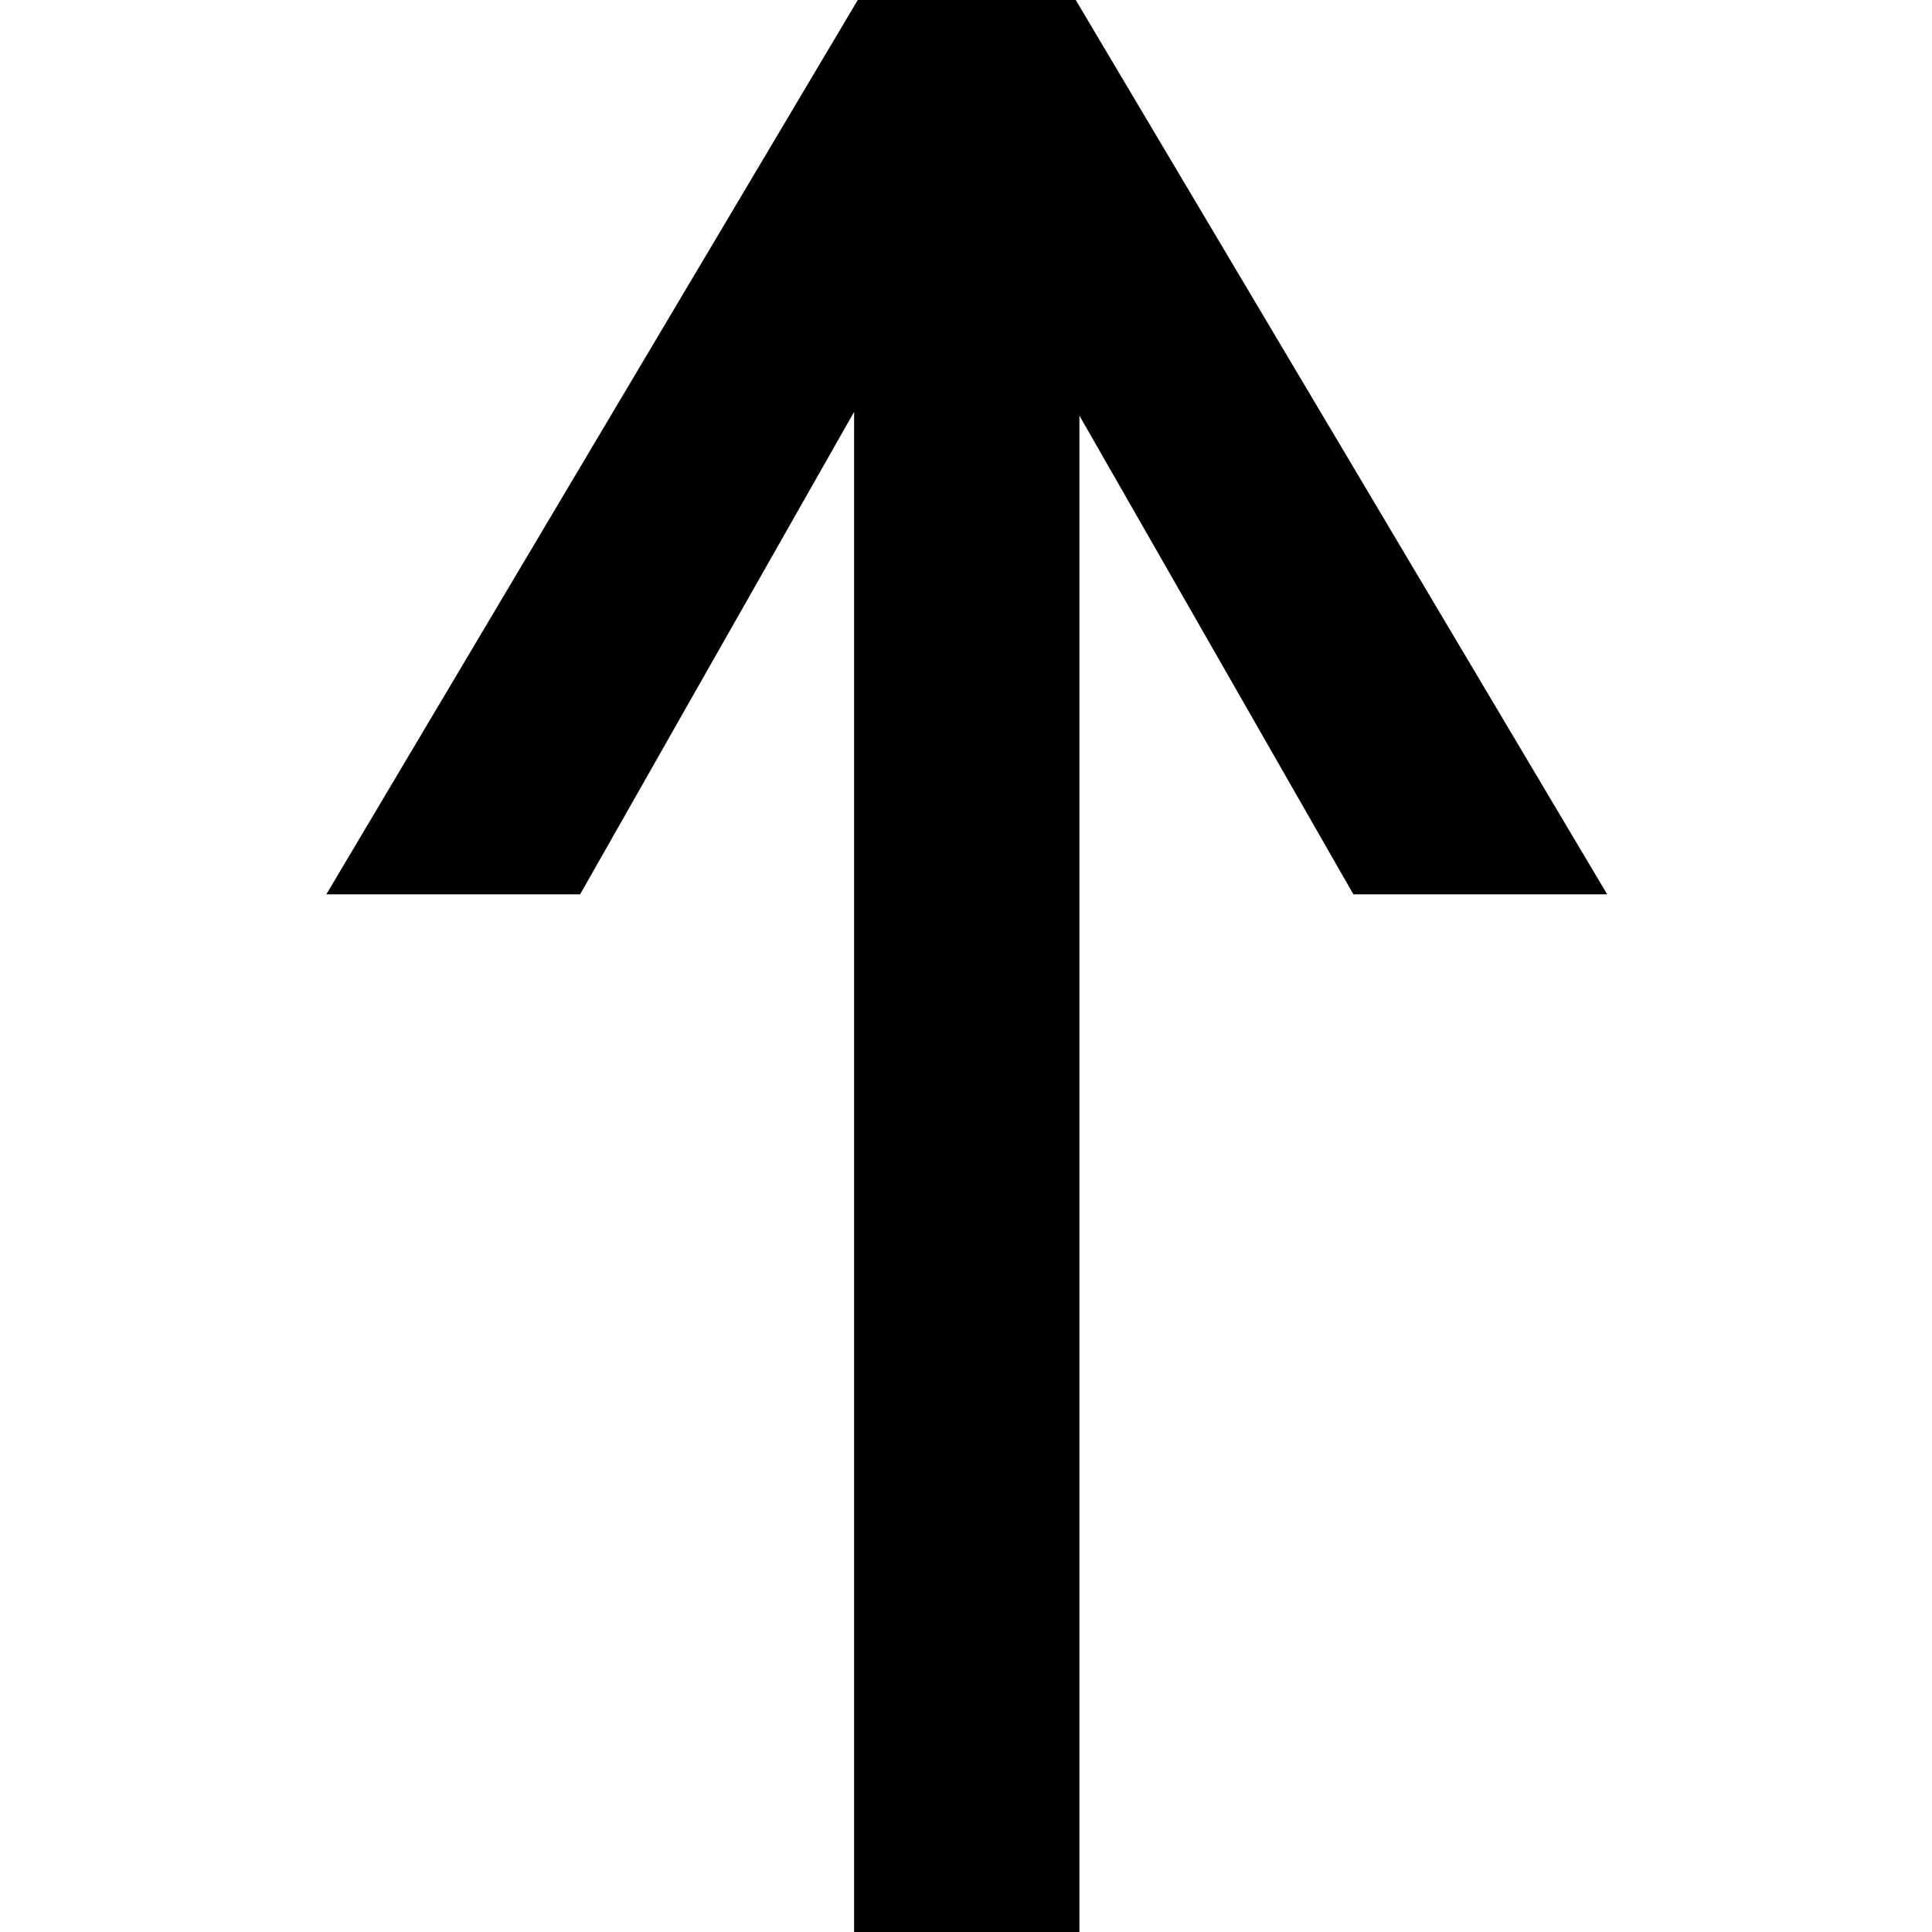
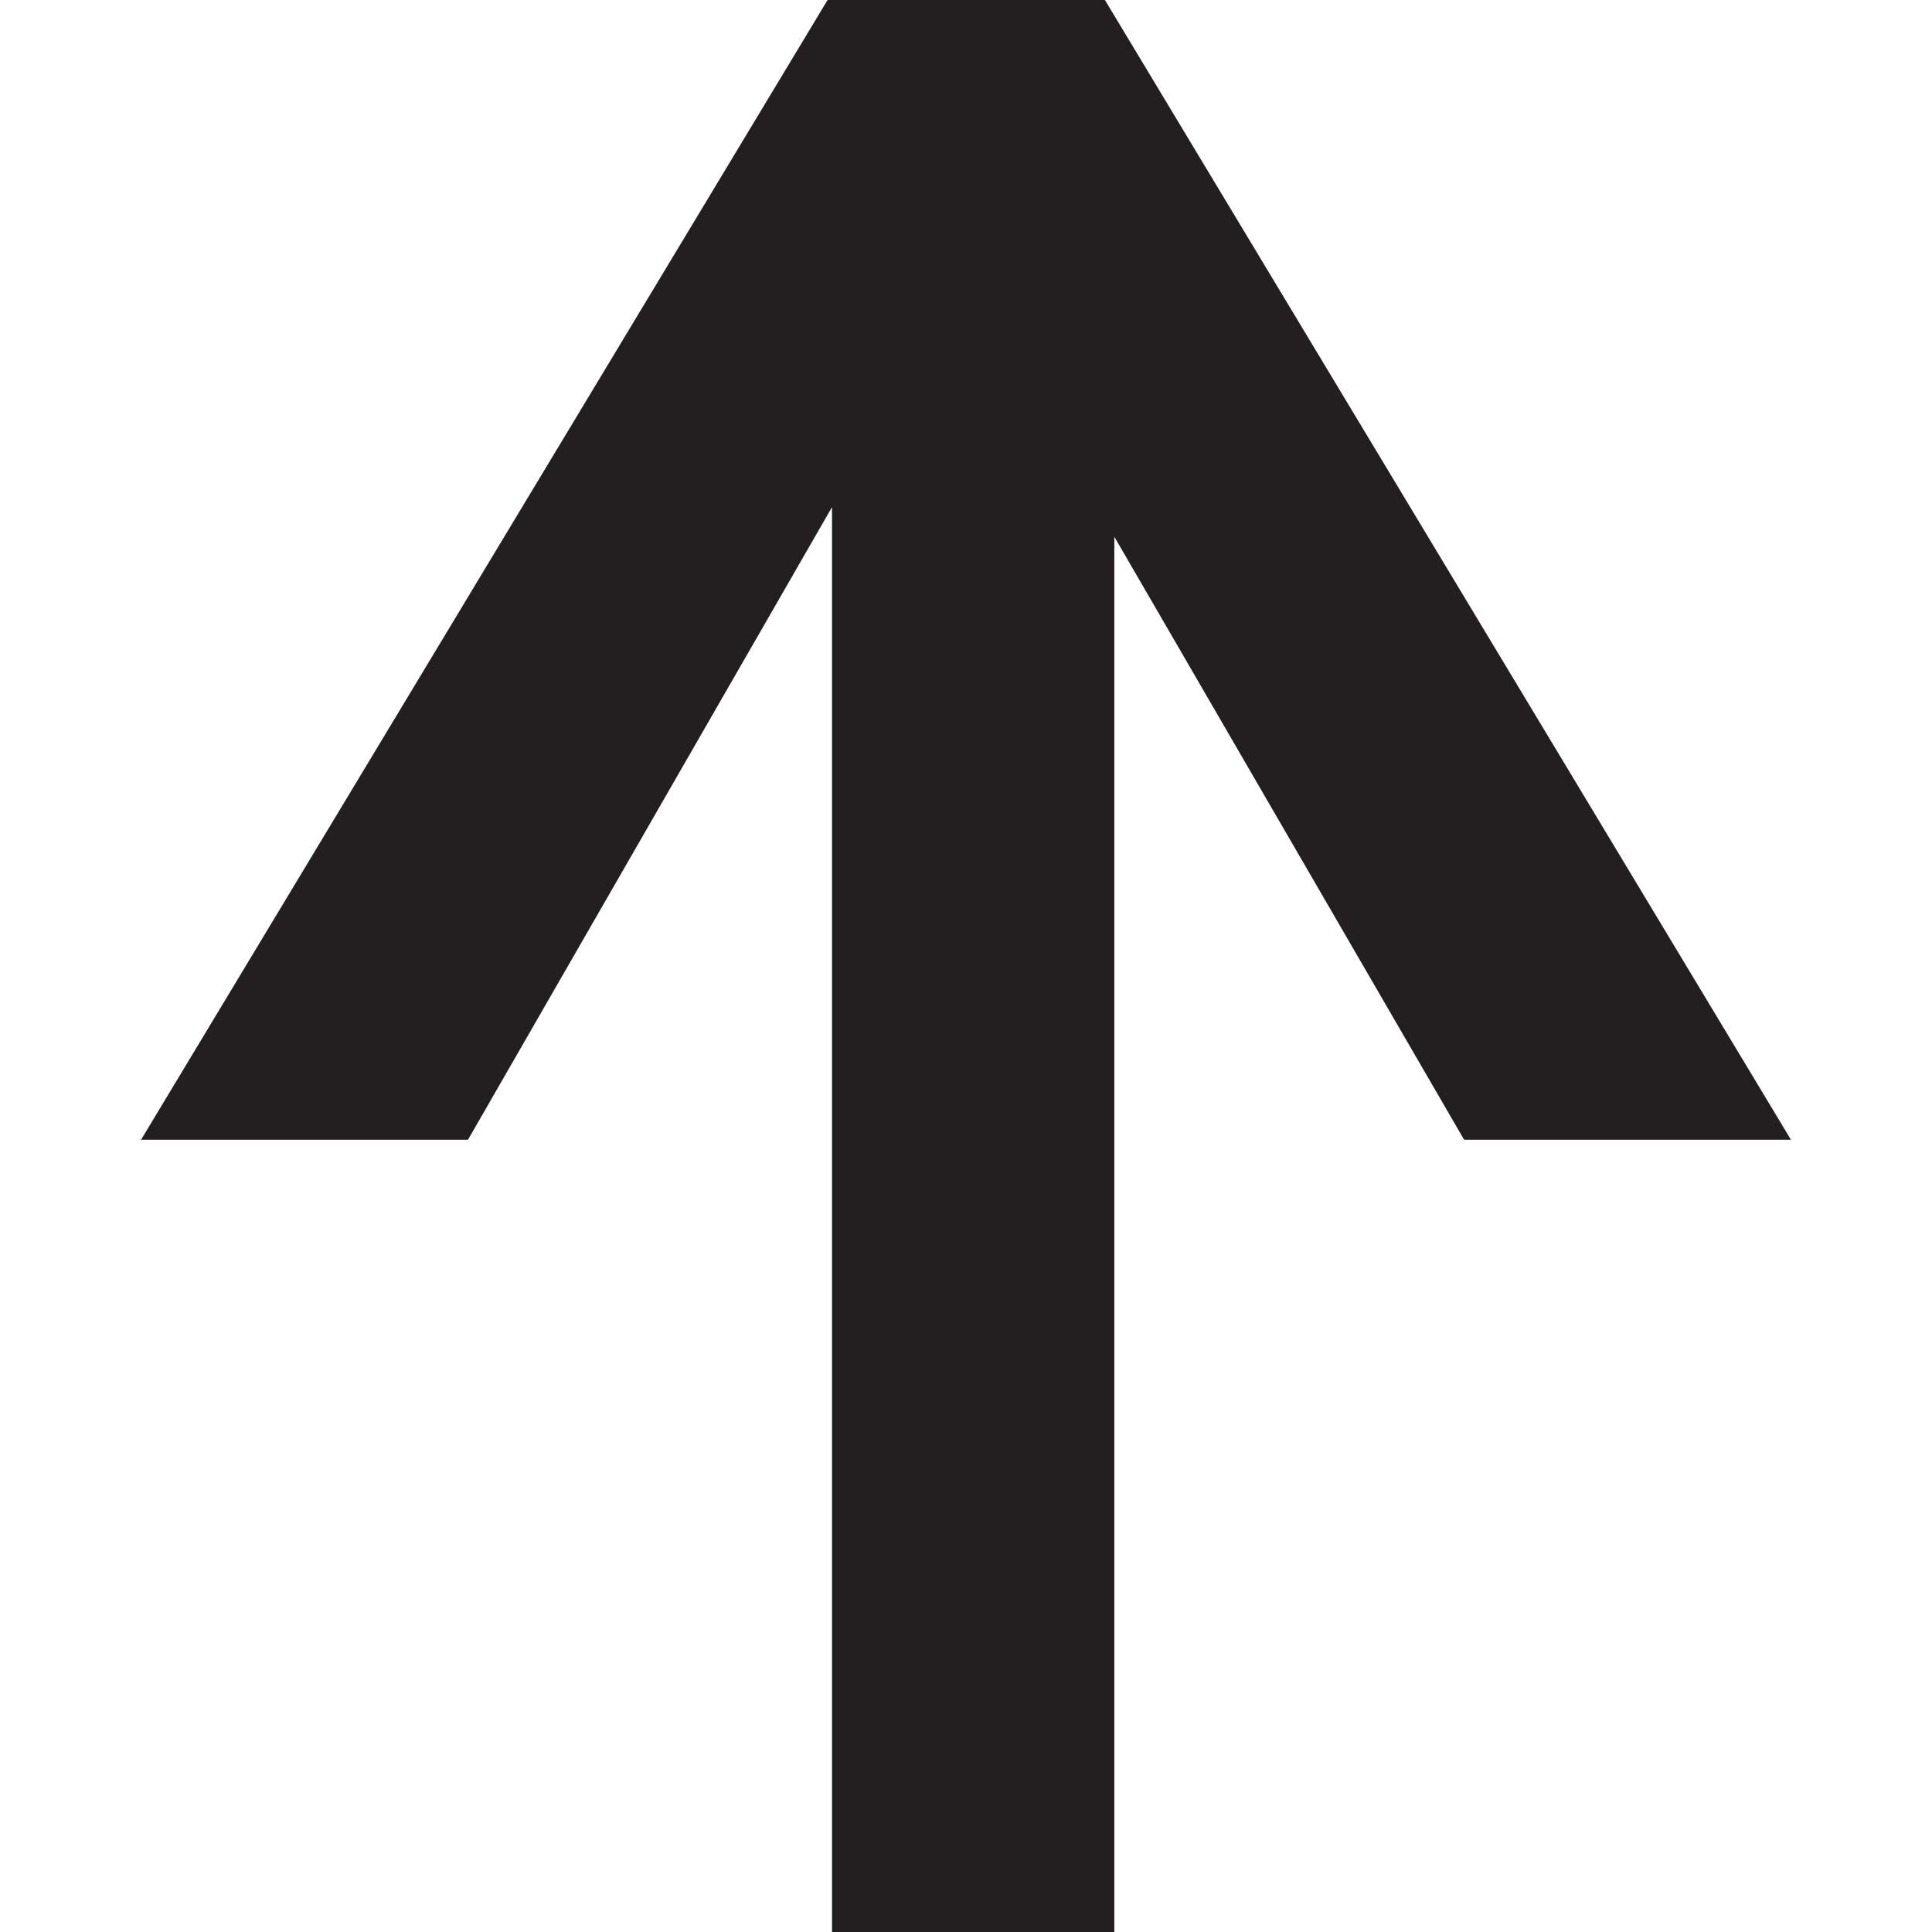
- <svg xmlns="http://www.w3.org/2000/svg" version="1.1" id="Layer_1" x="0px" y="0px" width="283px" height="283px" viewBox="0 0 283 283" enable-background="new 0 0 283 283" xml:space="preserve">
-   <polygon points="47.803,131 84.976,131 125.11,60.335 125.11,283 158.11,283 158.11,60.877 198.244,131 235.417,131 157.573,0   125.647,0 " />
+ <svg xmlns="http://www.w3.org/2000/svg" version="1.1" id="Layer_1" x="0px" y="0px" width="300px" height="300px" viewBox="-8.5 -8.5 300 300" enable-background="new -8.5 -8.5 300 300" xml:space="preserve">
+   <polygon fill="#231F20" points="120.006,-8.497 13.402,168.479 64.168,168.479 120.693,70.242 120.693,291.503 164.532,291.503   164.532,74.846 218.845,168.479 269.598,168.479 163.073,-8.497 " />
</svg>
